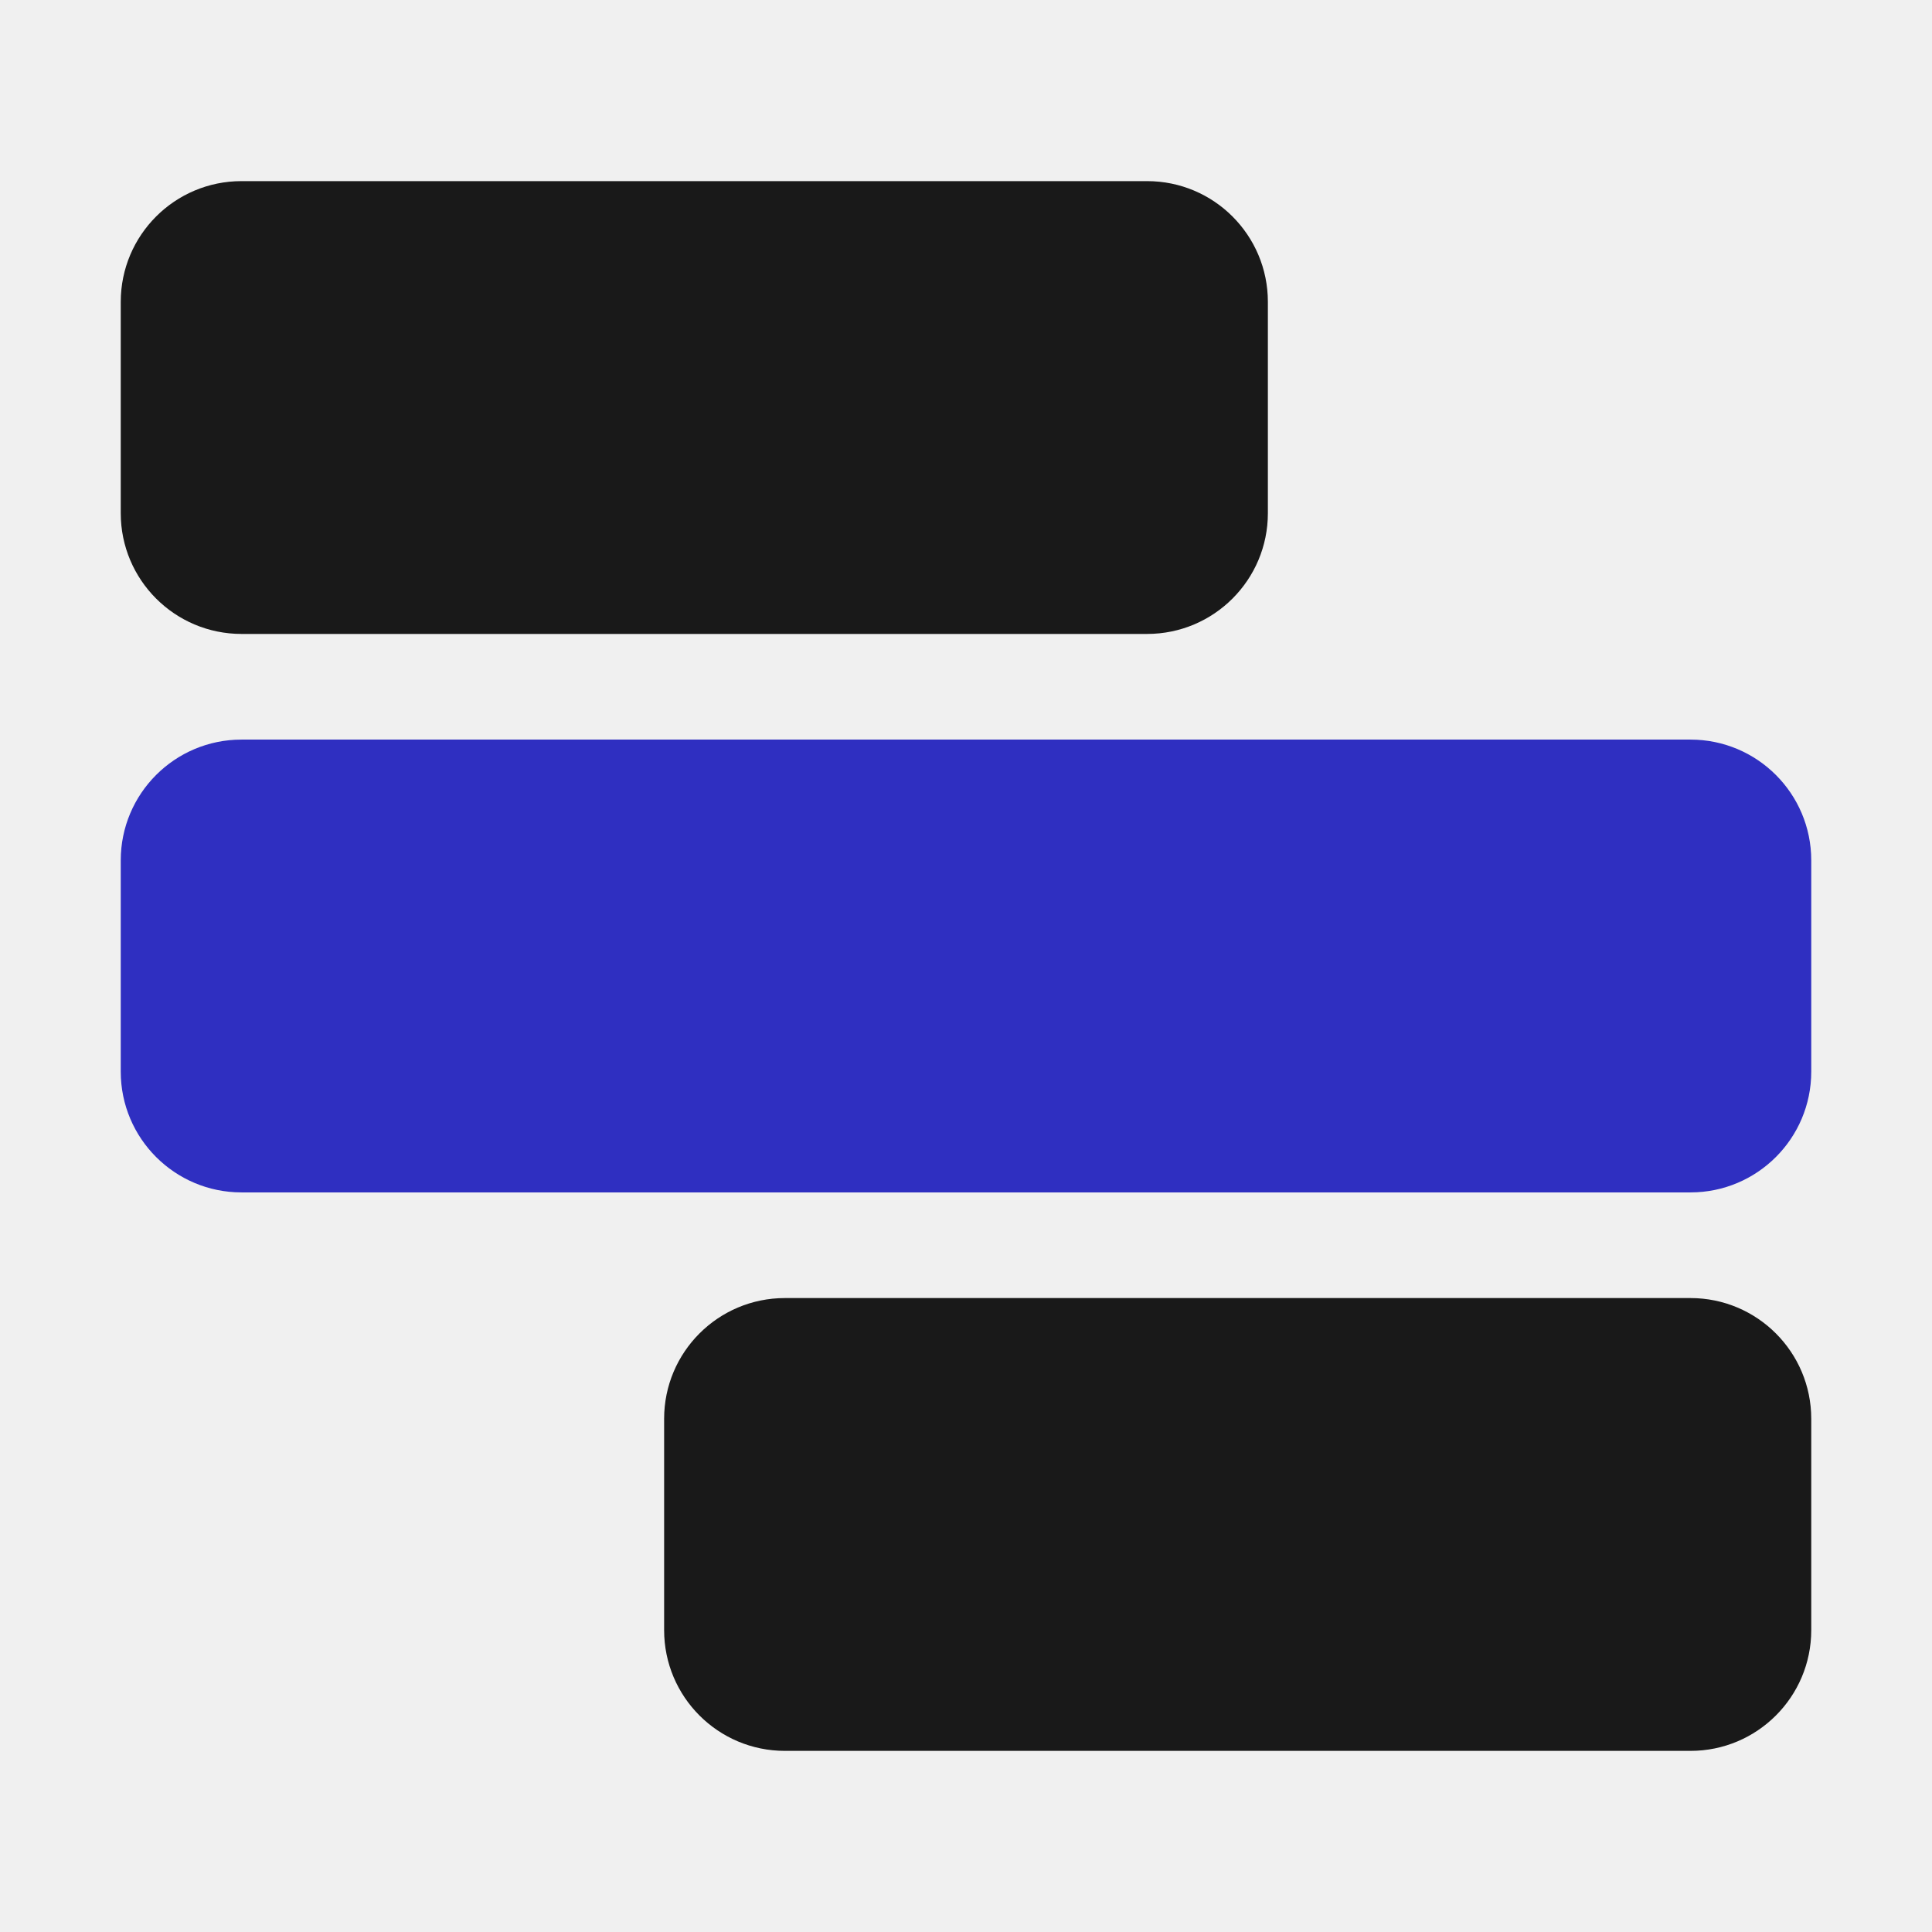
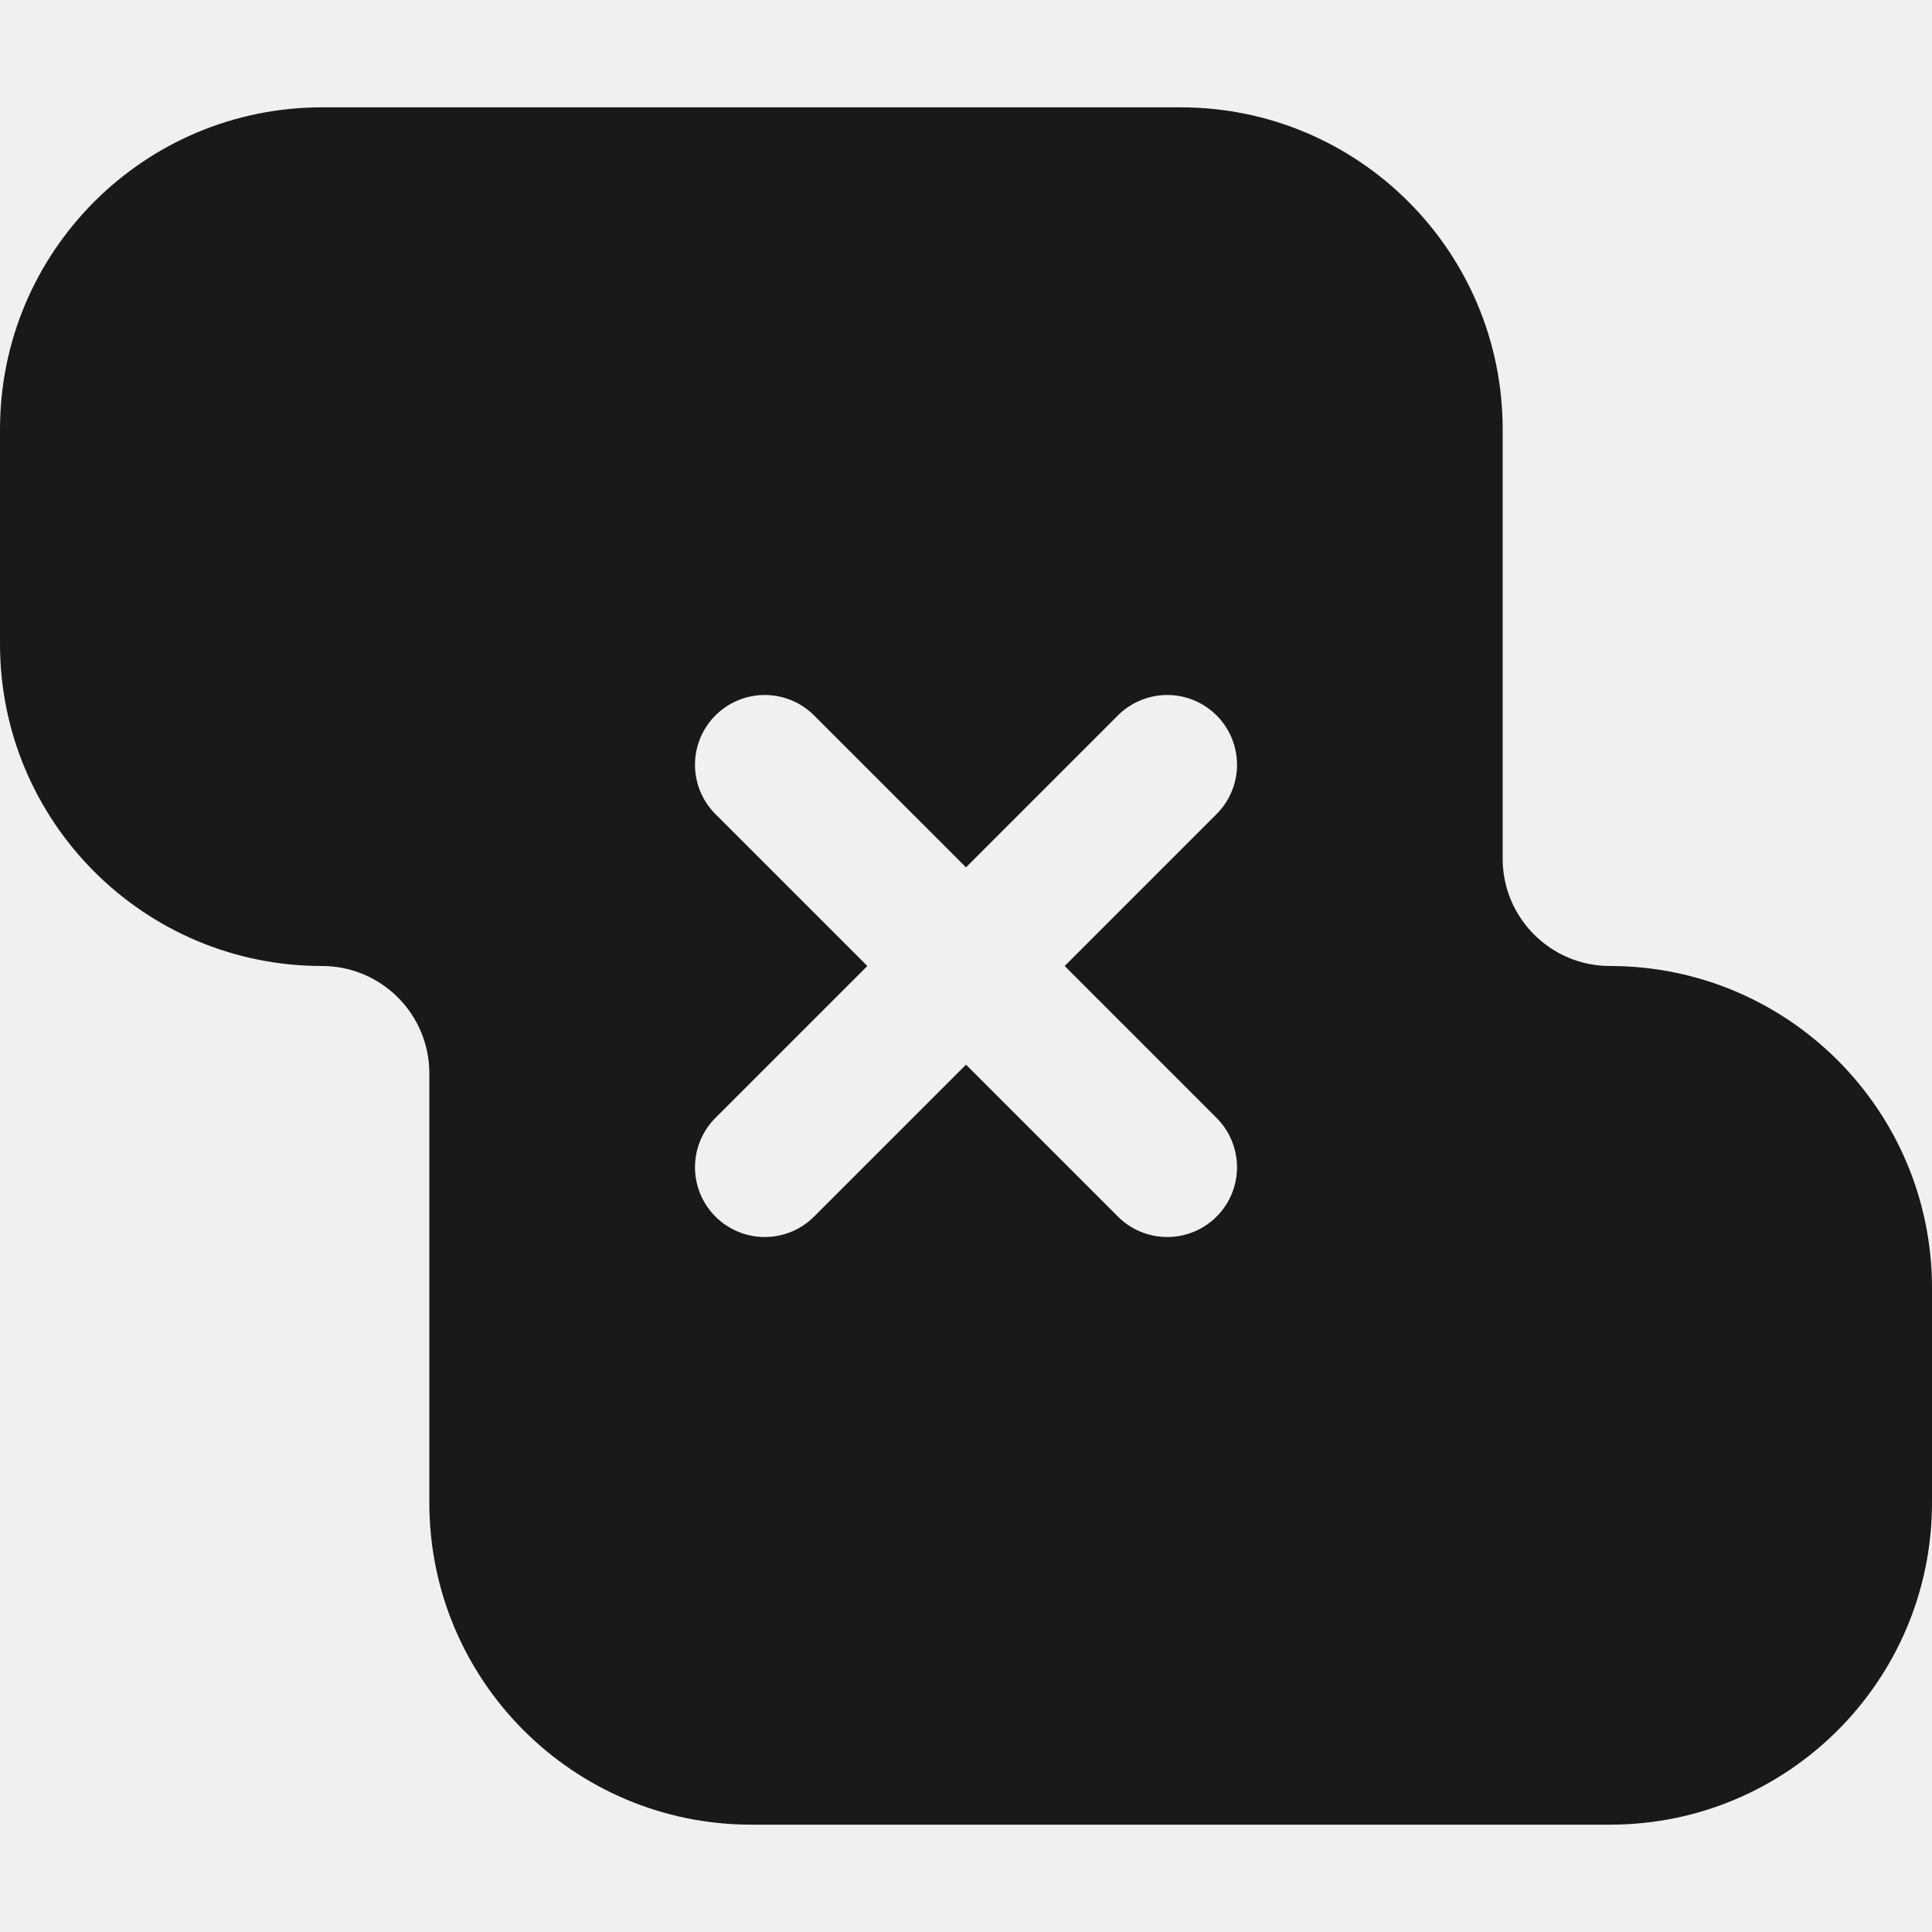
- <svg xmlns="http://www.w3.org/2000/svg" viewBox="0 0 32 32">
+ <svg xmlns="http://www.w3.org/2000/svg" viewBox="0 -2 36 36">
  <style>
    .ink { fill: #191919; }
    @media (prefers-color-scheme: dark) { .ink { fill: #ffffff; } }
  </style>
-   <rect class="ink" x="2" y="3" width="19" height="7.5" rx="2" />
-   <rect x="2" y="12.25" width="28" height="7.5" rx="2" fill="#2f2fc1" />
-   <rect class="ink" x="11" y="21.5" width="19" height="7.5" rx="2" />
+   <mask id="x">
+     <rect x="-1" y="-1" width="38" height="34" fill="#fff" />
+     <path d="M14.25 12.25L21.75 19.75M21.75 12.25L14.25 19.75" stroke="#000" stroke-width="2.6" stroke-linecap="round" />
+   </mask>
+   <path d="M6 0H22A6 6 0 0 1 28 6V14A2 2 0 0 0 30 16A6 6 0 0 1 36 22V26A6 6 0 0 1 30 32H14A6 6 0 0 1 8 26V18A2 2 0 0 0 6 16A6 6 0 0 1 0 10V6A6 6 0 0 1 6 0Z" class="ink" mask="url(#x)" />
</svg>
